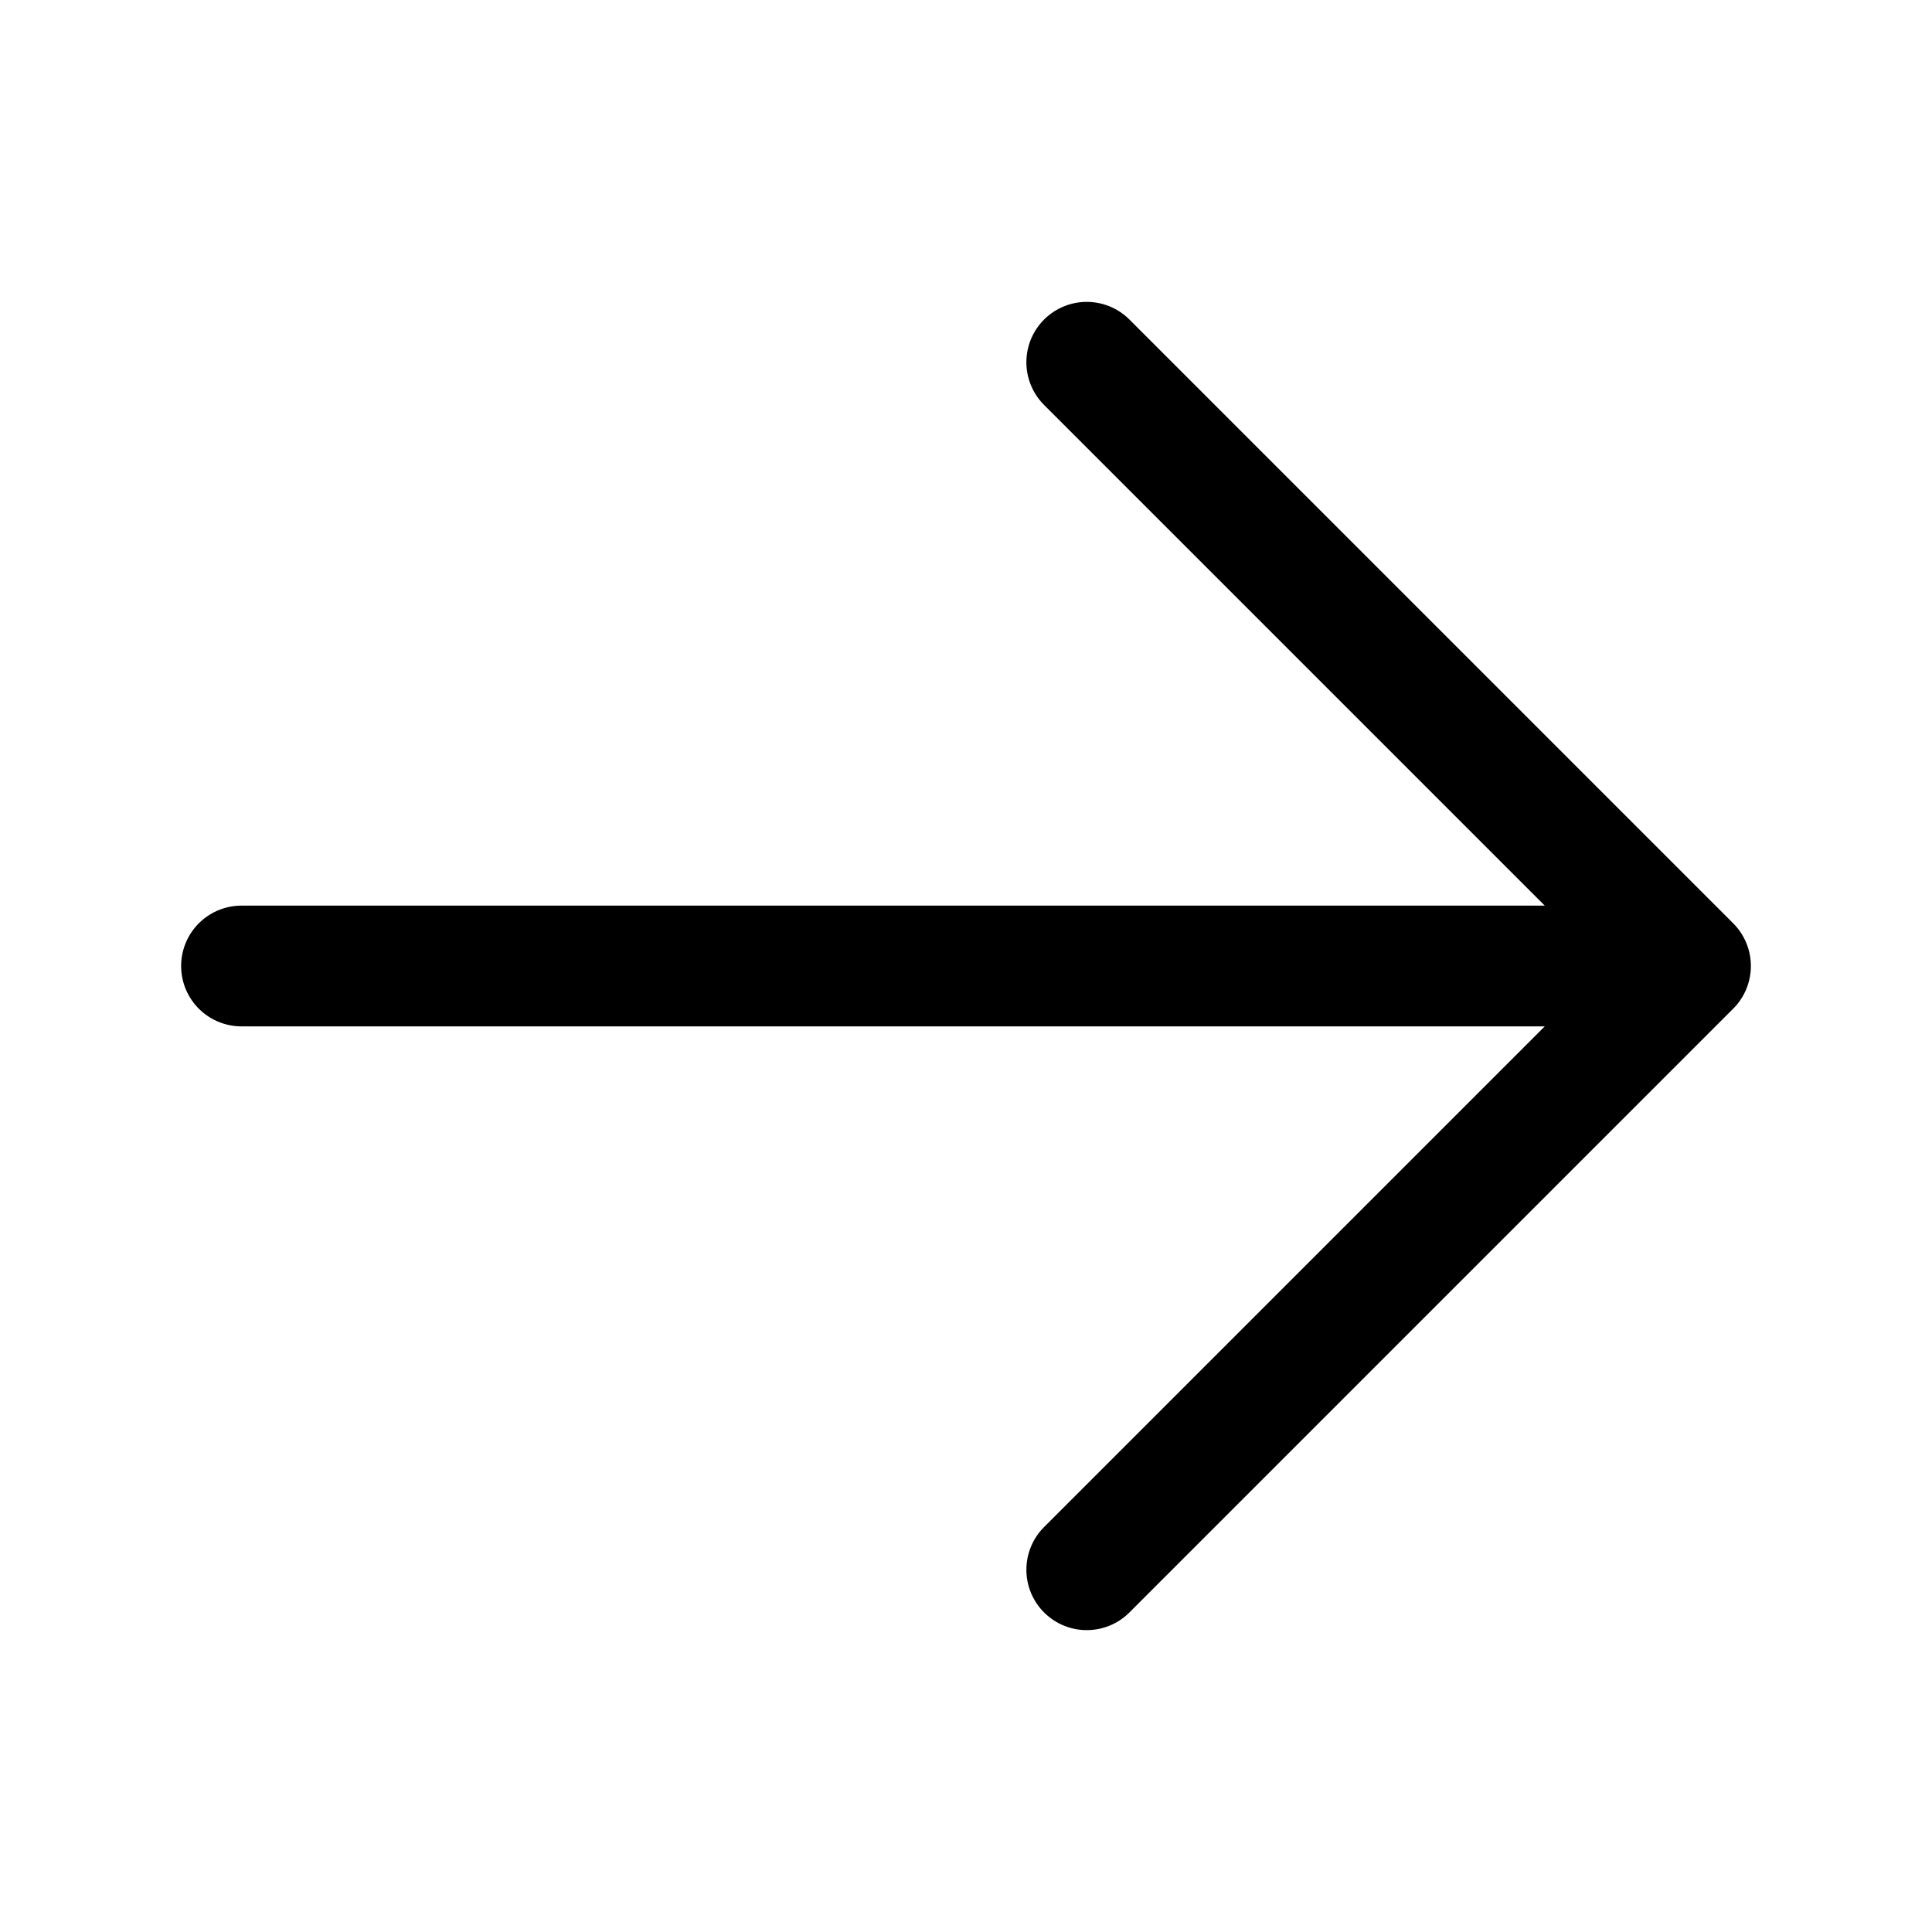
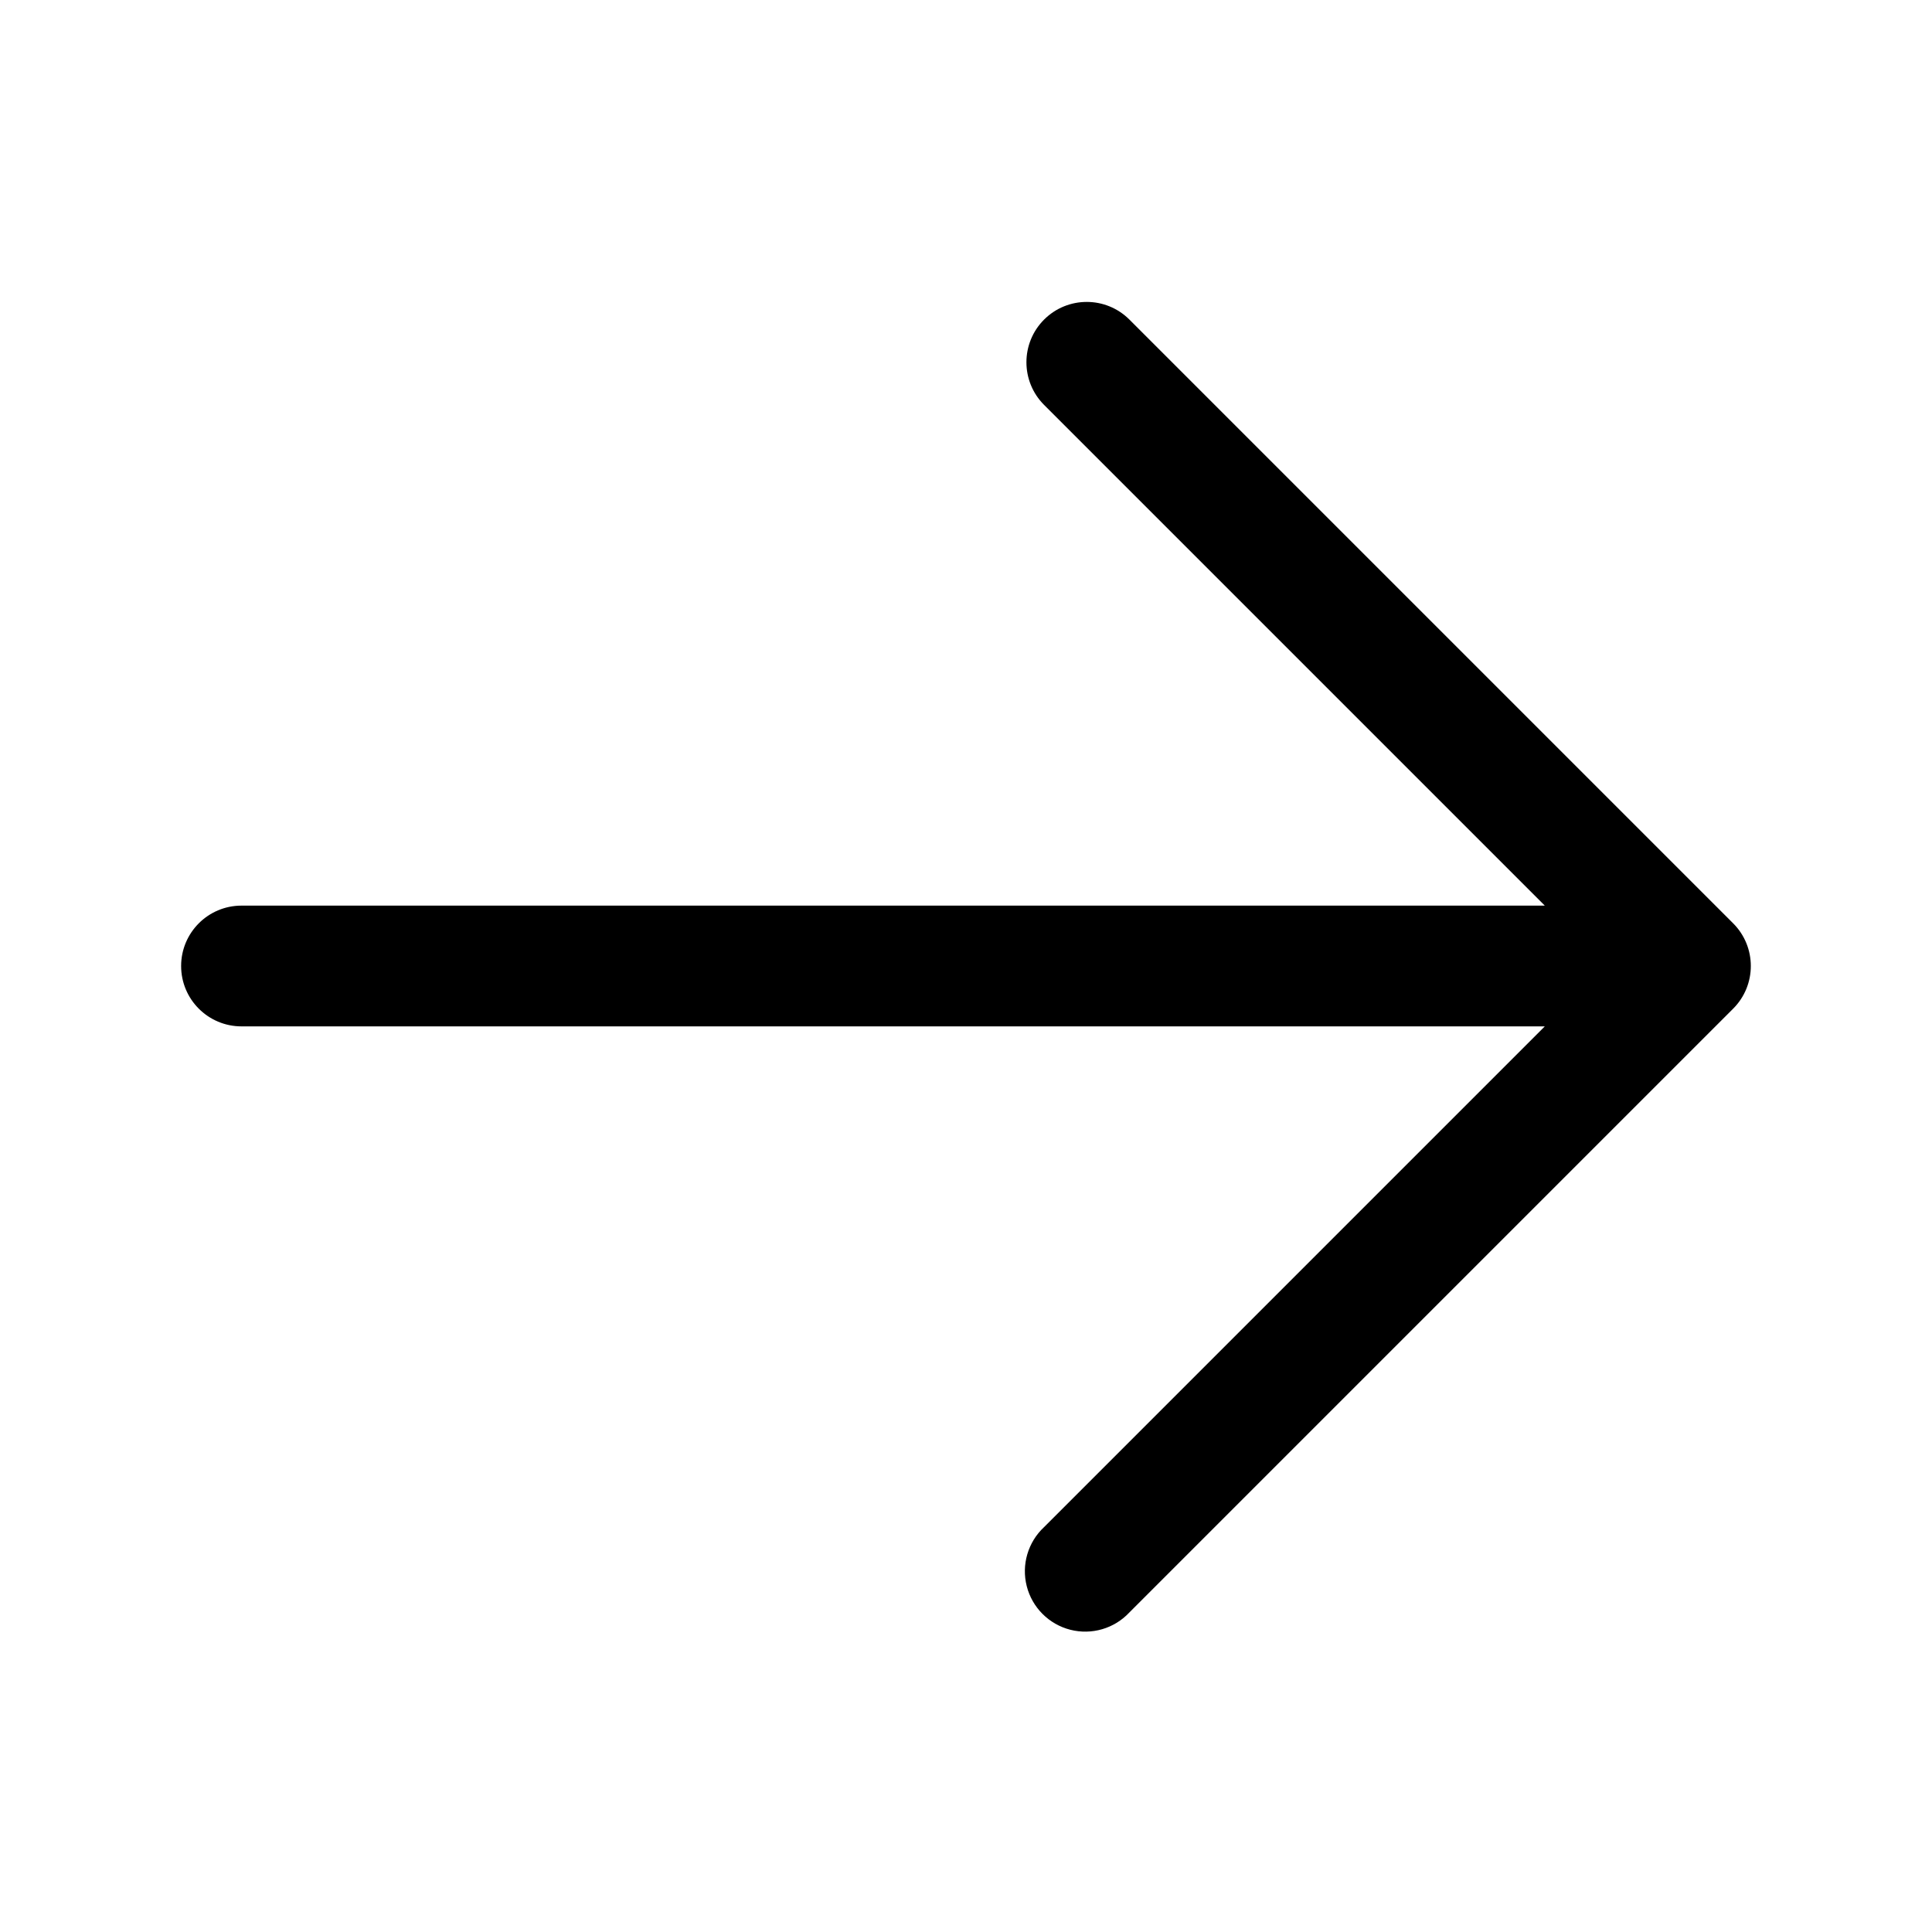
- <svg xmlns="http://www.w3.org/2000/svg" fill="none" viewBox="0 0 24 24" stroke-width="1.5" stroke="currentColor" class="w-6 h-6">
-   <path stroke-linecap="round" stroke-linejoin="round" d="M13.5 4.5L21 12m0 0l-7.5 7.5M21 12H3" />
+ <svg xmlns="http://www.w3.org/2000/svg" viewBox="0 0 24 24" fill="currentColor" class="w-6 h-6">
+   <path fill-rule="evenodd" d="M12.97 3.97a.75.75 0 011.06 0l7.5 7.5a.75.75 0 010 1.06l-7.5 7.5a.75.75 0 11-1.06-1.06l6.22-6.22H3a.75.75 0 010-1.5h16.19l-6.22-6.22a.75.75 0 010-1.06z" clip-rule="evenodd" />
</svg>
